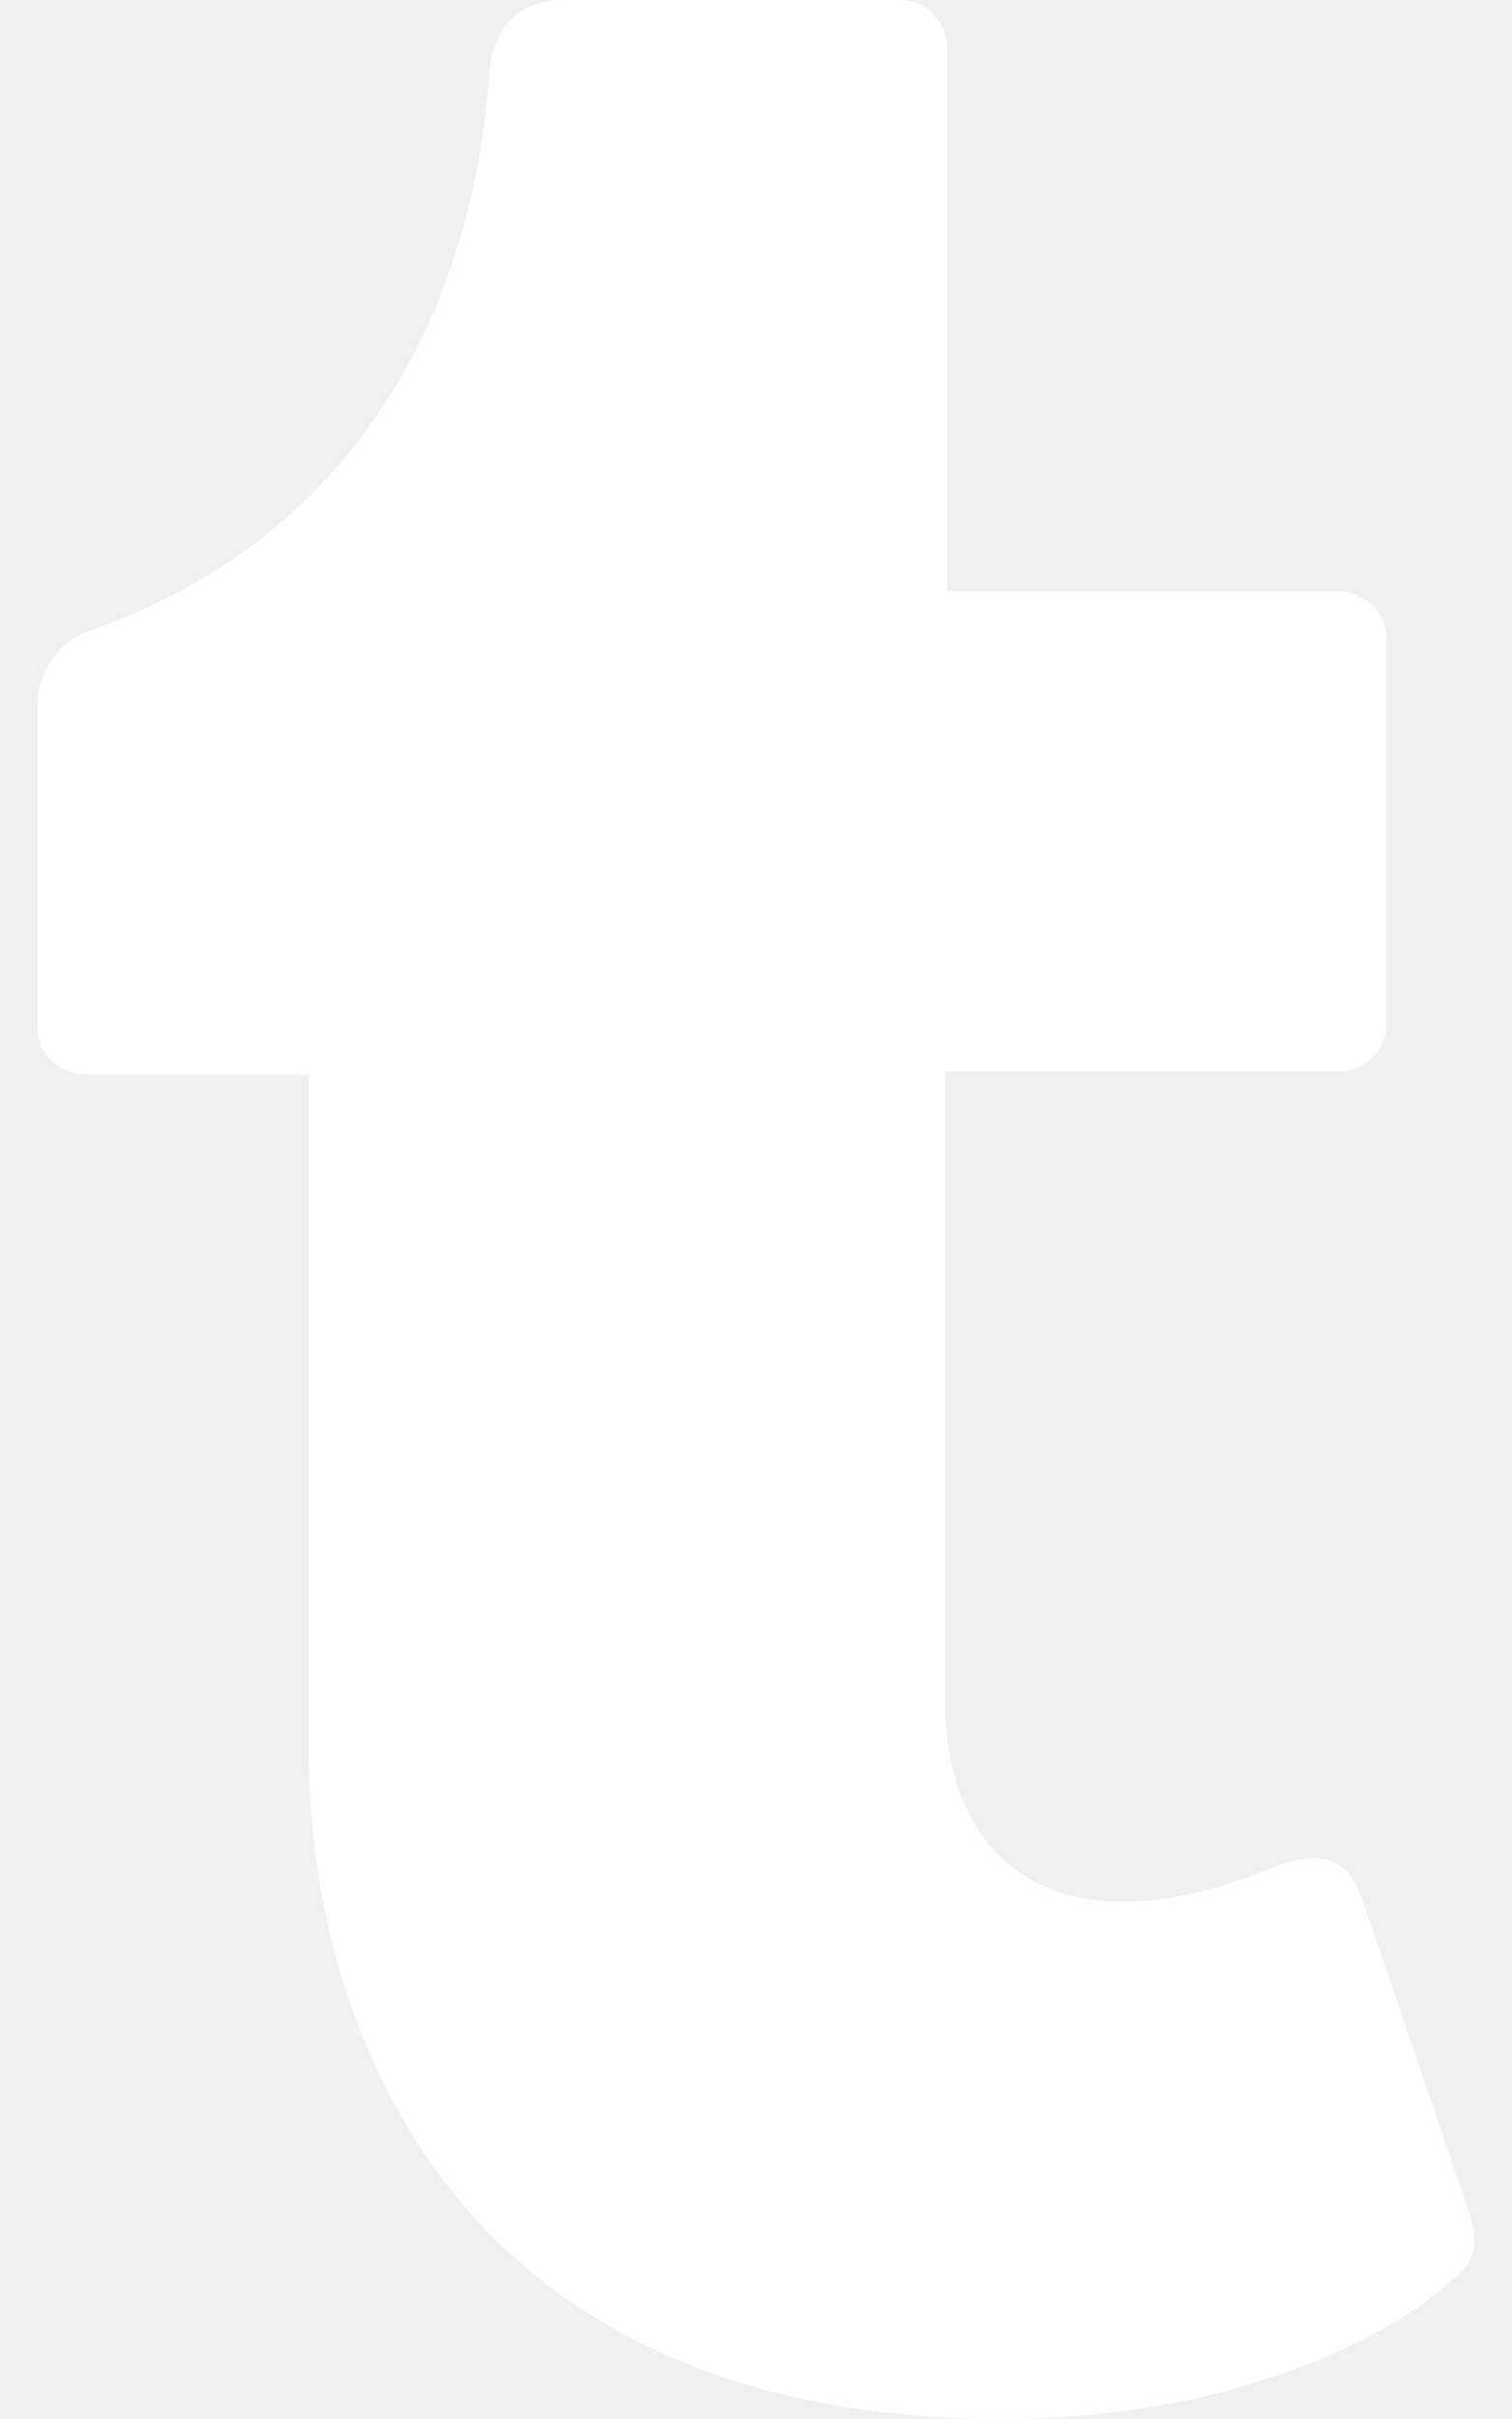
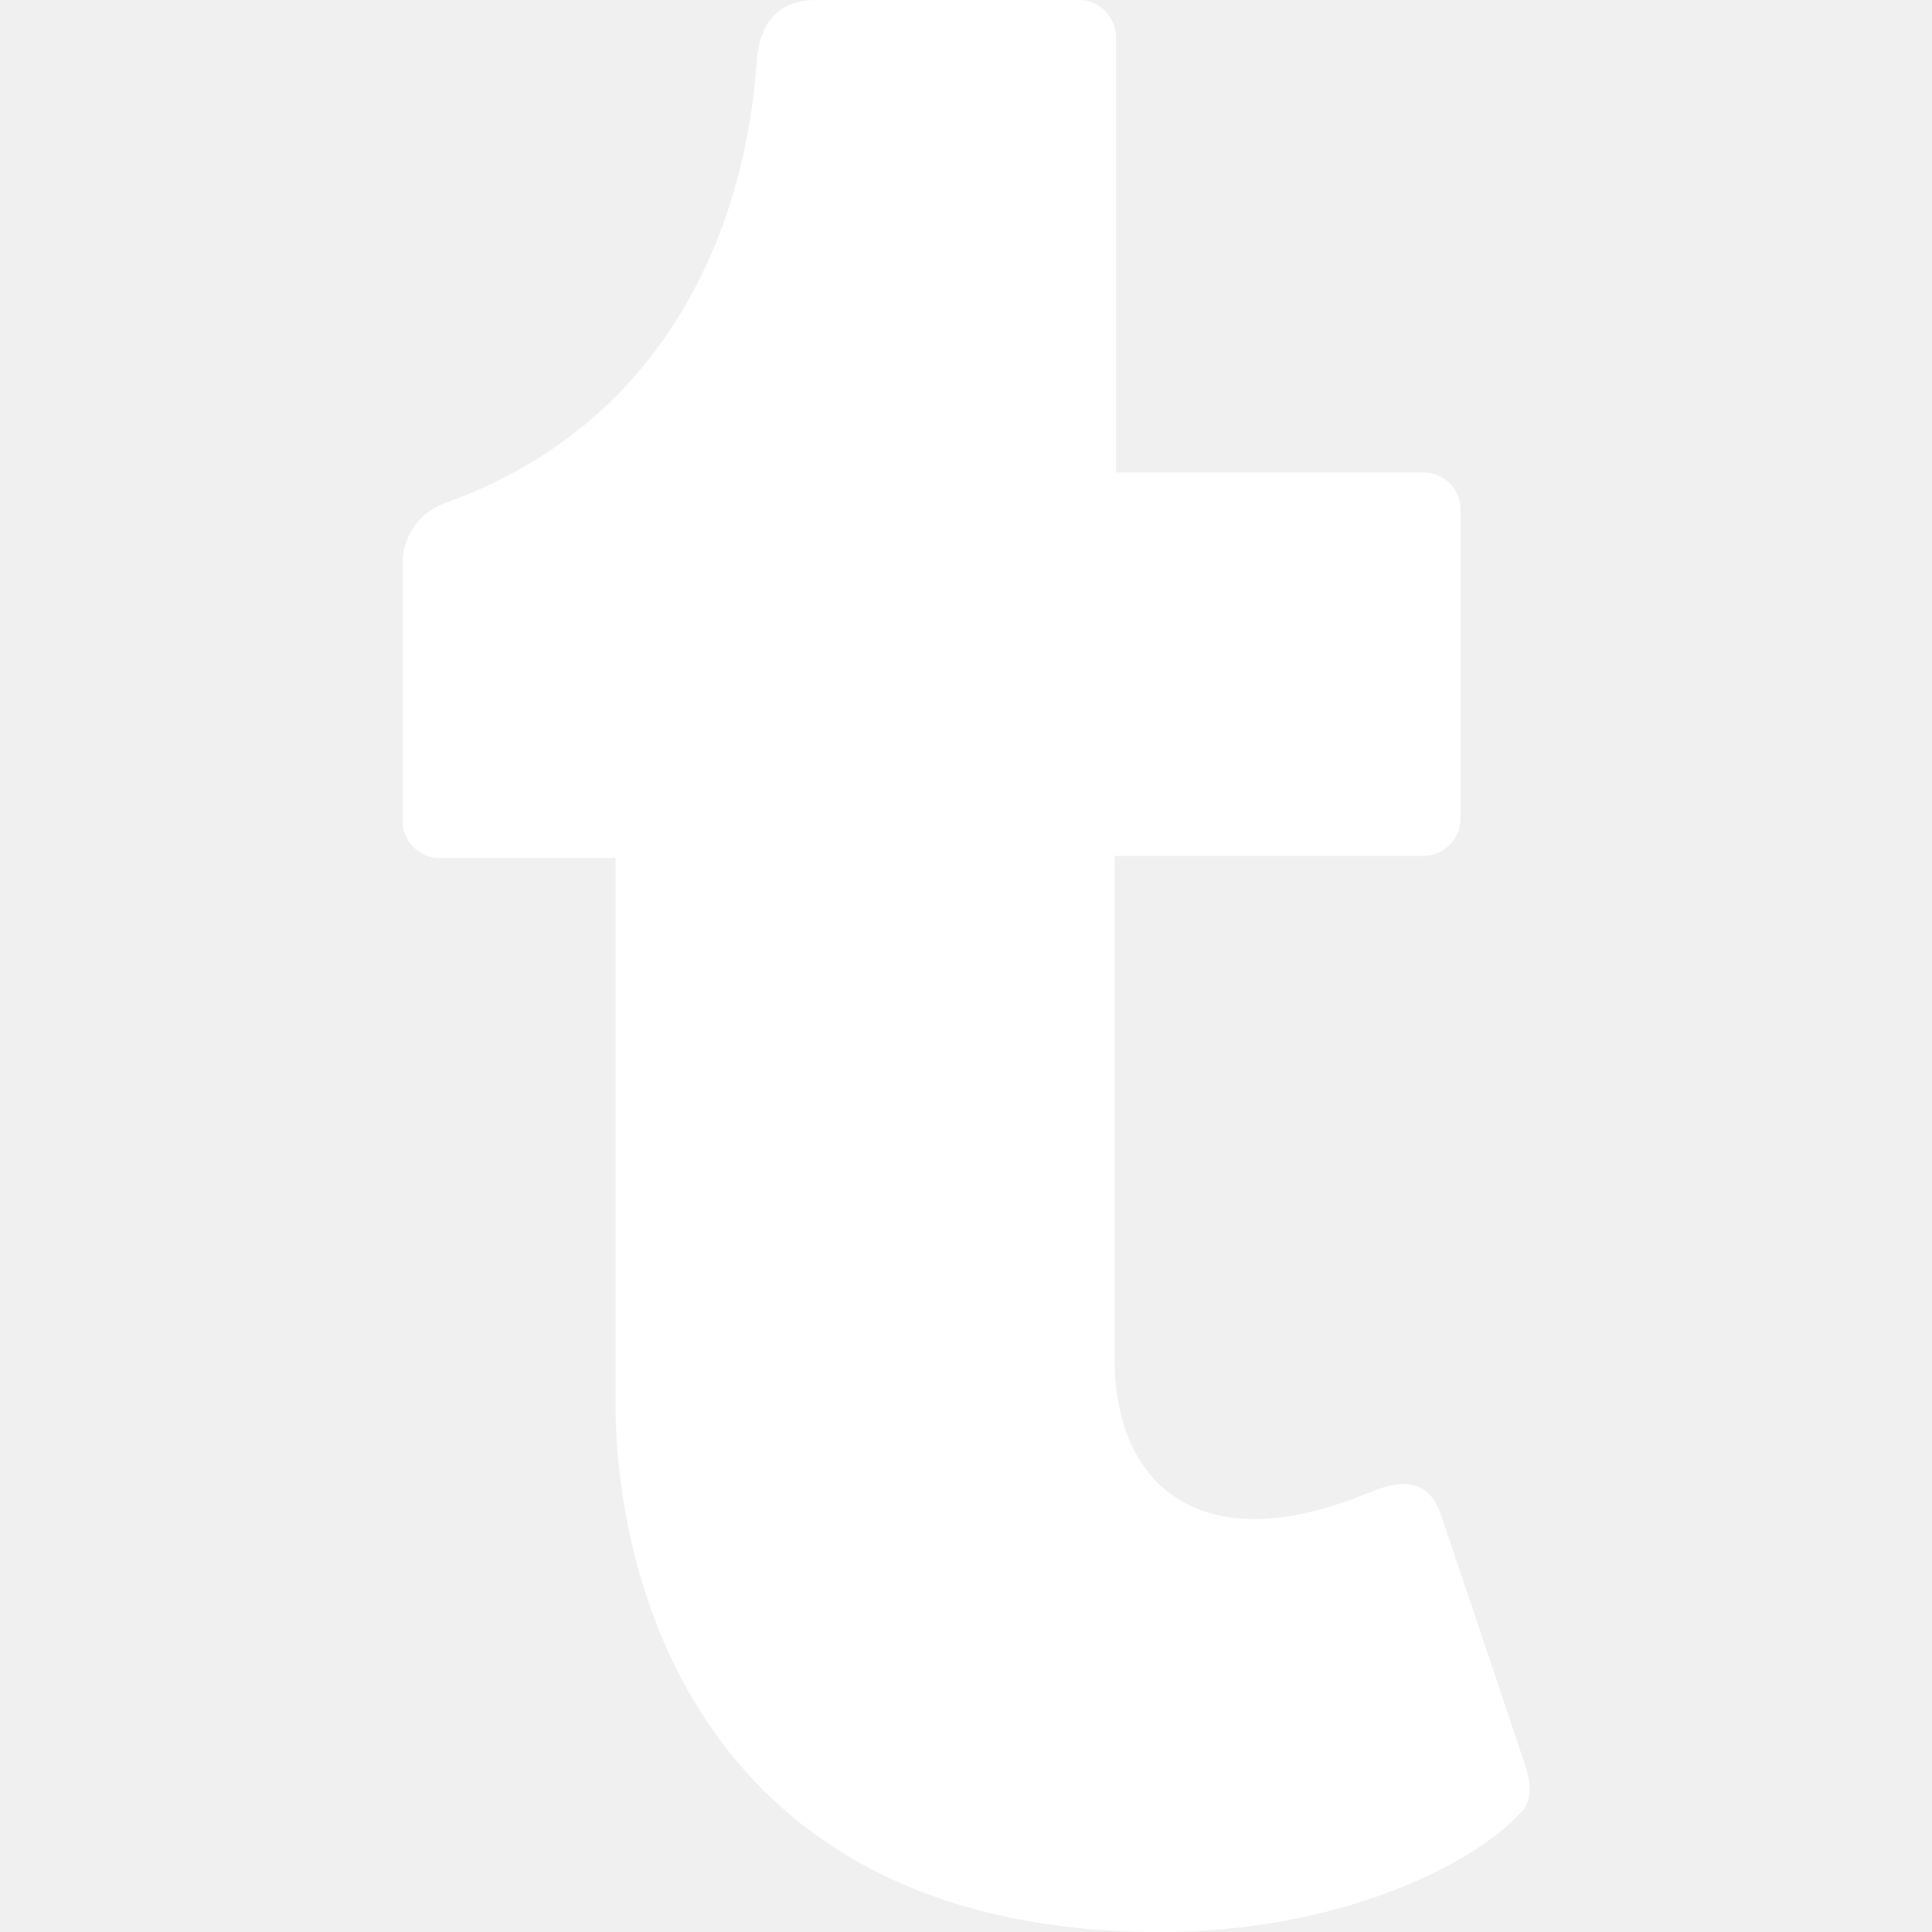
- <svg xmlns="http://www.w3.org/2000/svg" aria-hidden="true" focusable="false" data-prefix="littlelink" data-icon="tumblr" class="svg-inline tumblr" role="img" viewBox="0 0 320 512">
-   <path fill="#FFFFFF" d="M309.8 480.3c-13.6 14.5-50 31.7-97.4 31.7-120.8 0-147-88.8-147-140.6v-144H17.9c-5.5 0-10-4.5-10-10v-68c0-7.2 4.5-13.6 11.3-16 62-21.8 81.5-76 84.3-117.1.8-11 6.5-16.3 16.1-16.3h70.9c5.5 0 10 4.5 10 10v115.2h83c5.5 0 10 4.4 10 9.9v81.7c0 5.5-4.5 10-10 10h-83.4V360c0 34.2 23.7 53.6 68 35.8 4.8-1.9 9-3.2 12.7-2.2 3.5.9 5.8 3.4 7.4 7.9l22 64.3c1.8 5 3.3 10.6-.4 14.5z" />
+ <svg xmlns="http://www.w3.org/2000/svg" fill="none" height="24" viewBox="0 0 24 24" width="24">
+   <path d="m18.895 22.514c-.626.68-2.301 1.486-4.483 1.486-5.56 0-6.766-4.162-6.766-6.591v-6.75h-2.186c-.253 0-.46-.211-.46-.469v-3.187c0-.338.207-.637.52-.75 2.854-1.022 3.751-3.562 3.88-5.489.037-.516.299-.764.741-.764h3.263c.253 0 .46.211.46.469v5.4h3.82c.253 0 .46.206.46.464v3.83c0 .258-.207.469-.46.469h-3.838v6.244c0 1.603 1.091 2.513 3.13 1.678.221-.089.414-.15.585-.103.161.042.267.159.341.37l1.013 3.014c.083.234.152.497-.018.68z" fill="#fff" />
</svg>
